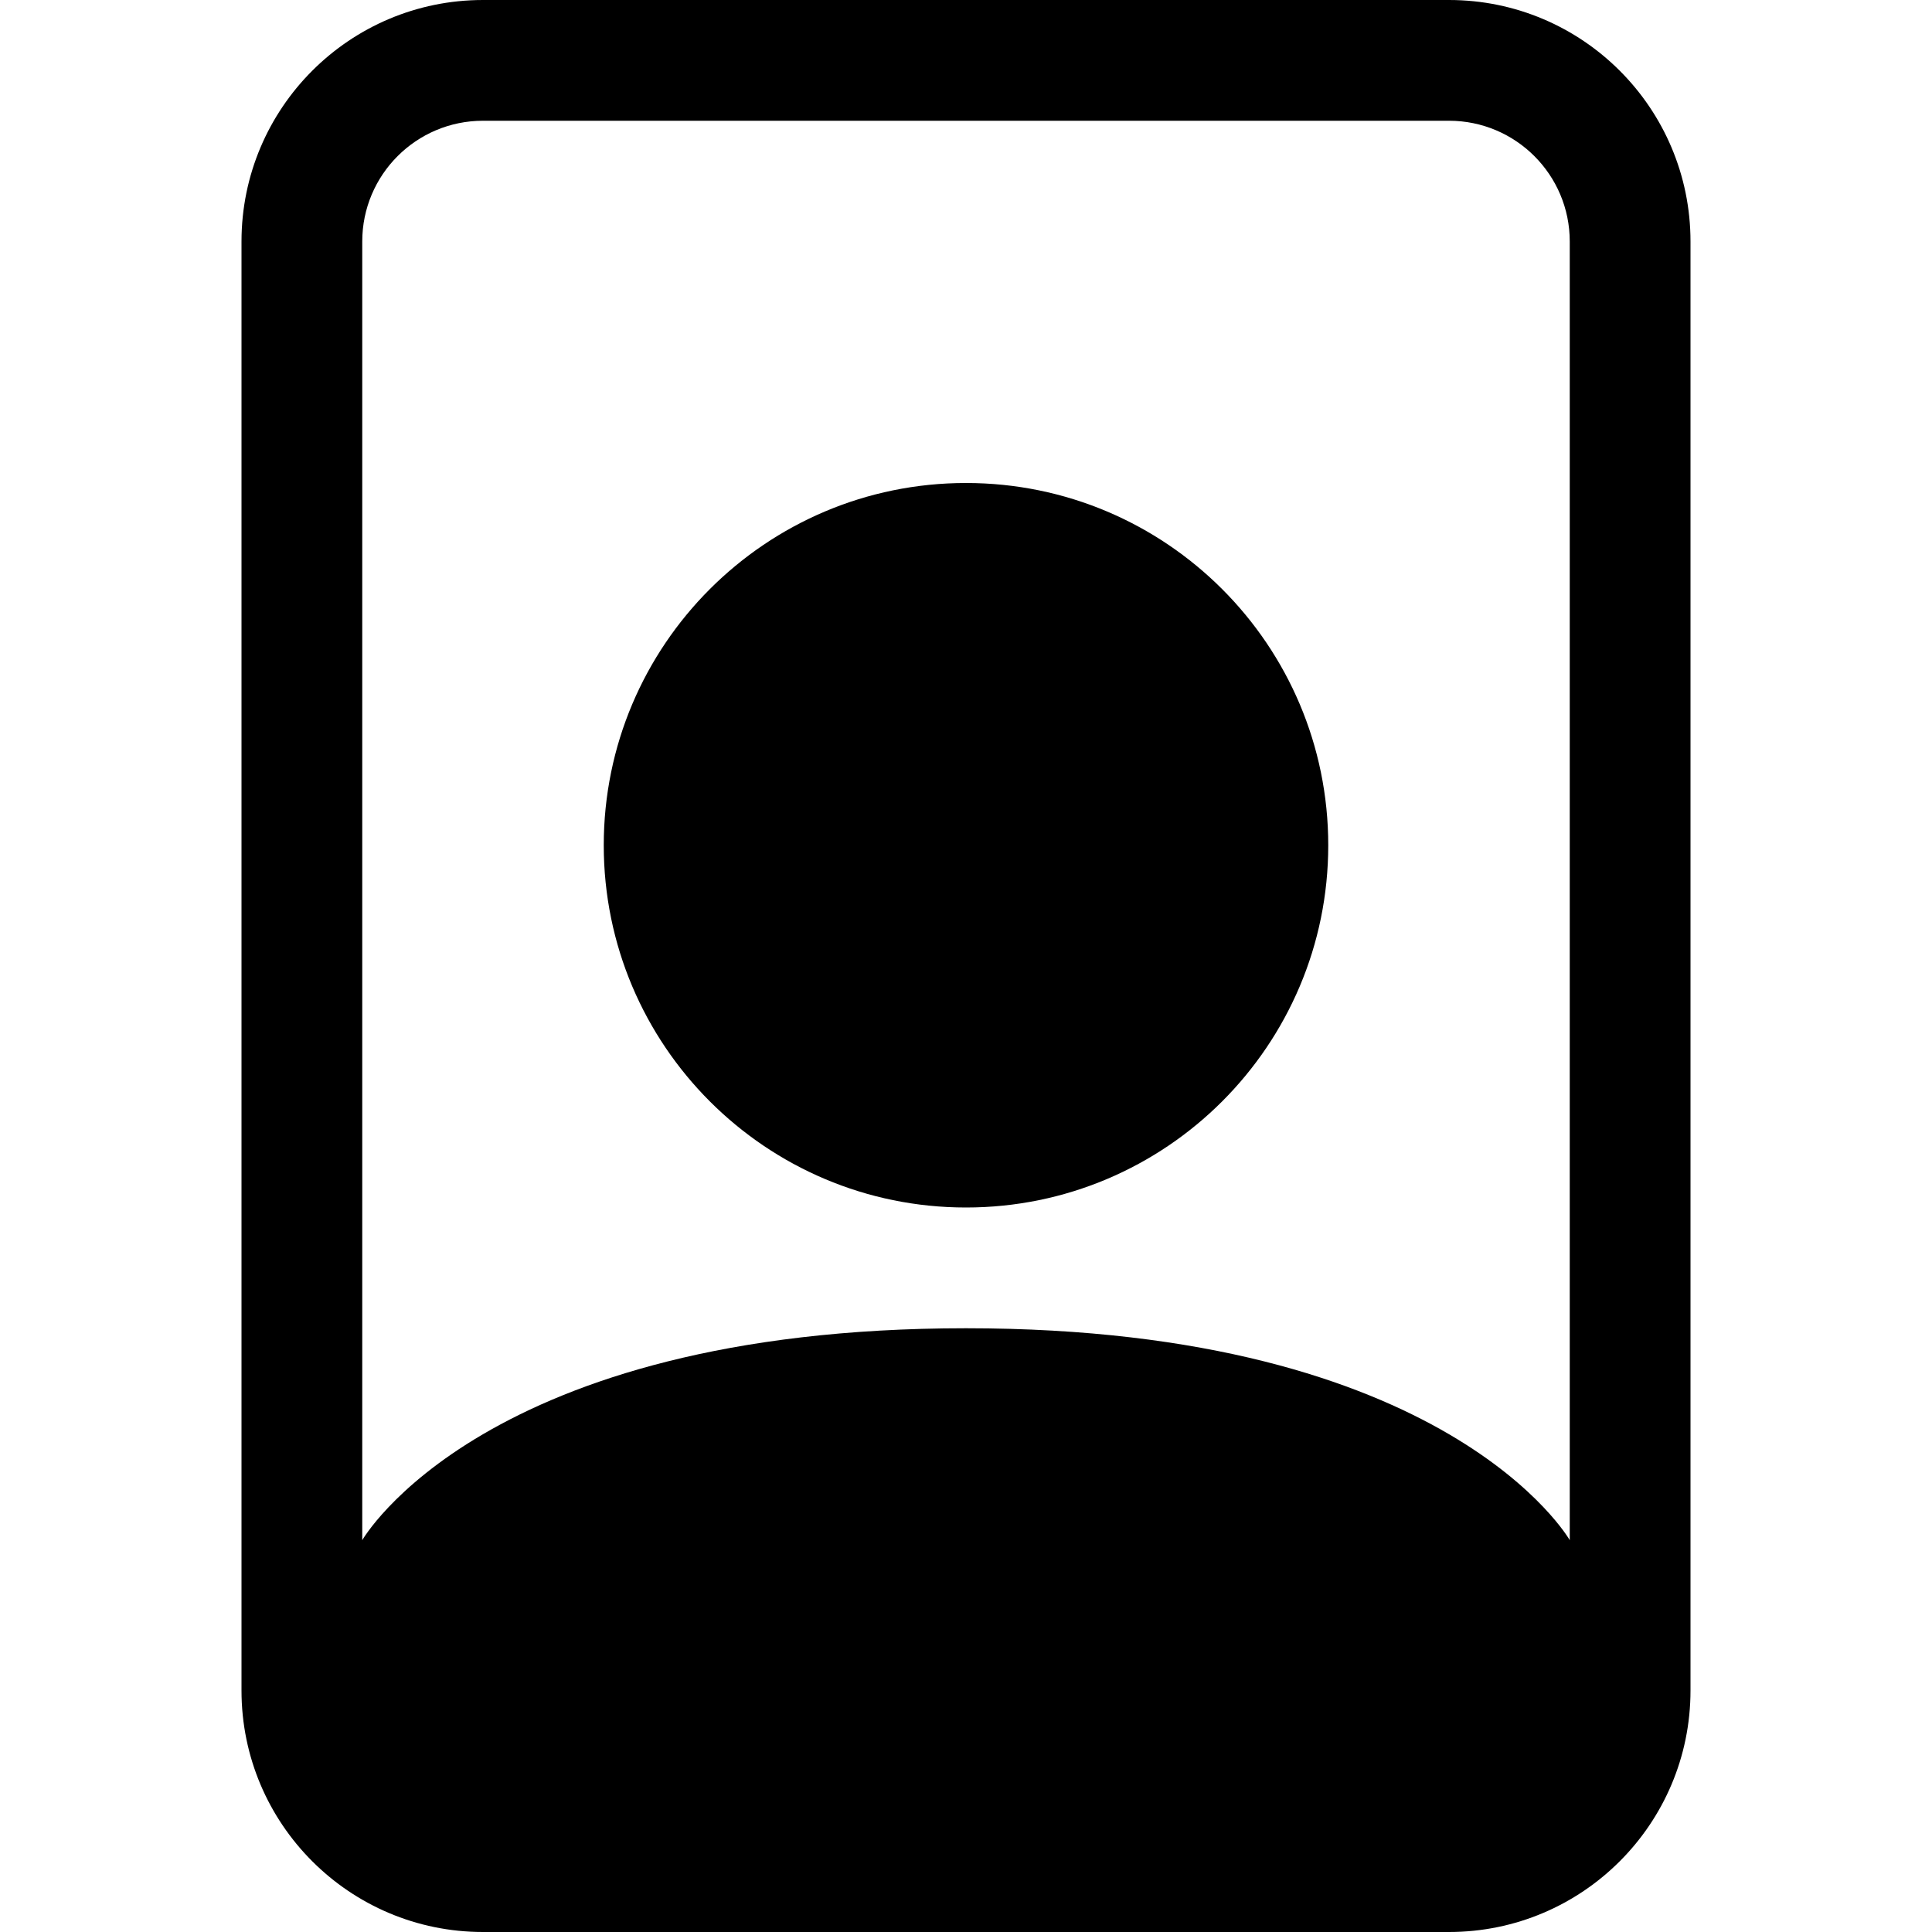
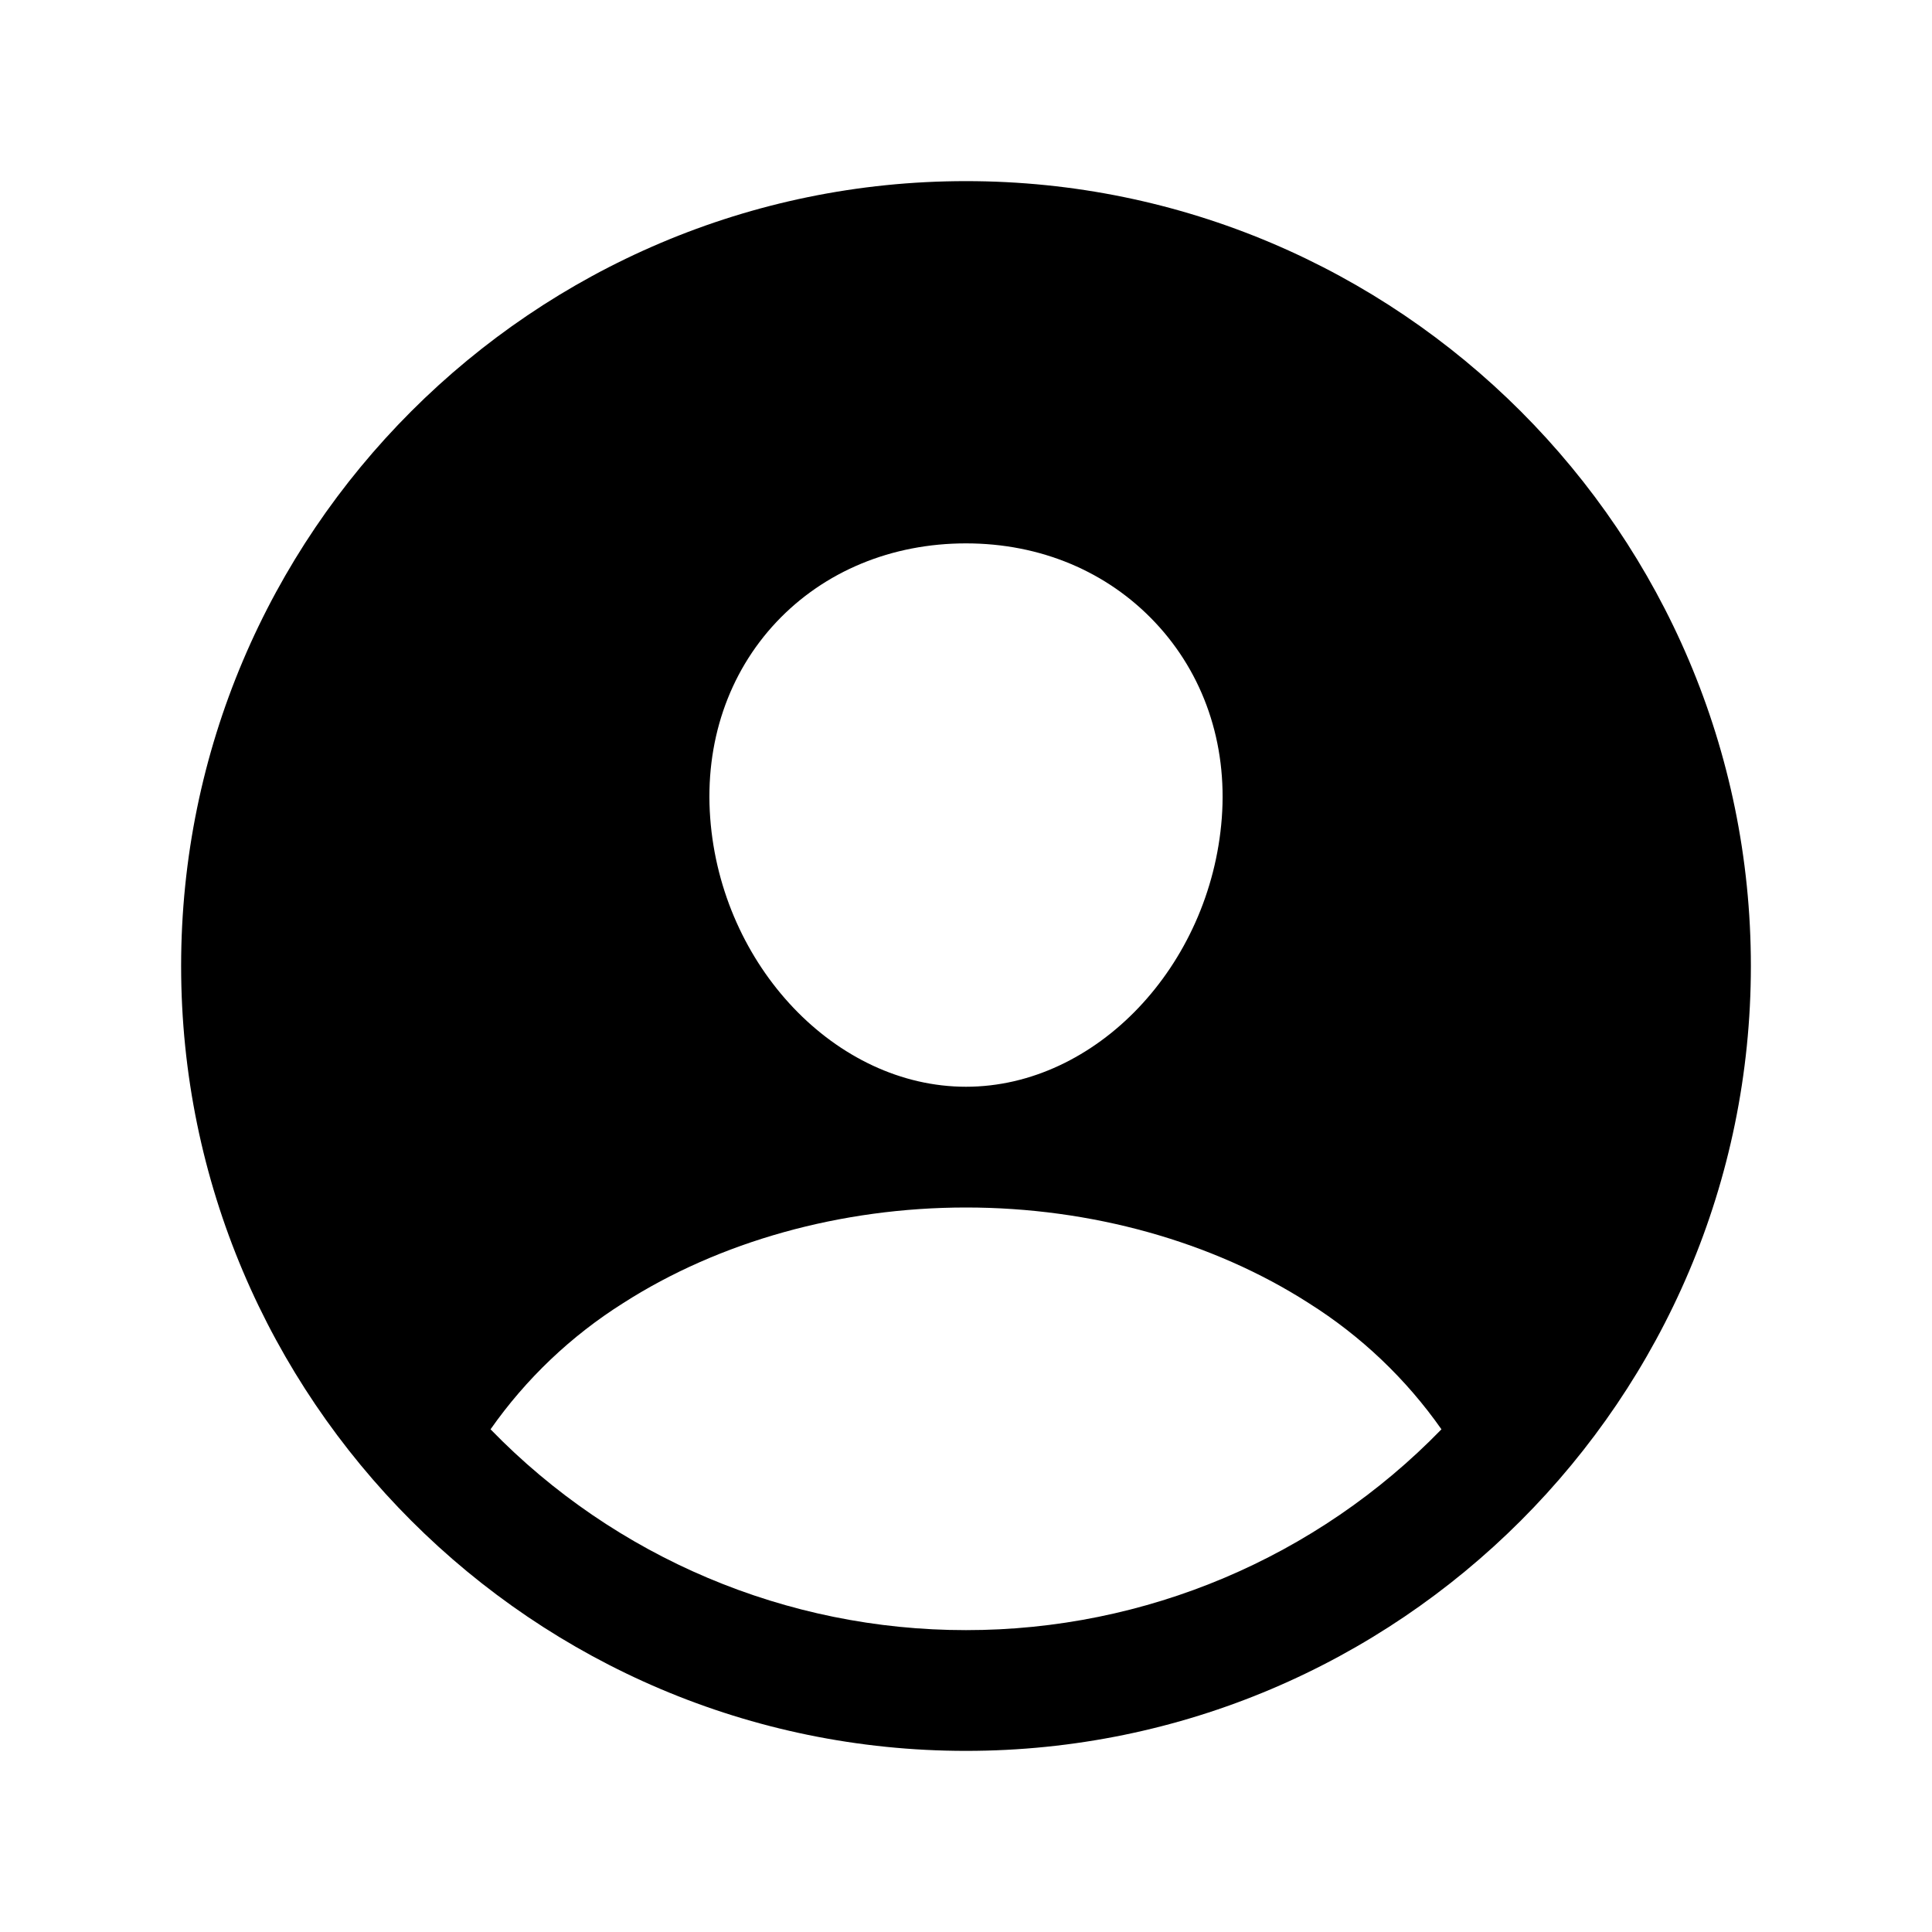
- <svg xmlns="http://www.w3.org/2000/svg" aria-hidden="true" role="img" width="1em" height="1em" preserveAspectRatio="xMidYMid meet" viewBox="0 0 16 16">
-   <g fill="currentColor">
-     <path d="M12 1a1 1 0 0 1 1 1v10.755S12 11 8 11s-5 1.755-5 1.755V2a1 1 0 0 1 1-1h8zM4 0a2 2 0 0 0-2 2v12a2 2 0 0 0 2 2h8a2 2 0 0 0 2-2V2a2 2 0 0 0-2-2H4z" />
-     <path d="M8 10a3 3 0 1 0 0-6a3 3 0 0 0 0 6z" />
-   </g>
+ <svg xmlns="http://www.w3.org/2000/svg" aria-hidden="true" role="img" width="36" height="36" preserveAspectRatio="xMidYMid meet" viewBox="0 0 512 512">
+   <path d="M256 48C141.31 48 48 141.31 48 256s93.31 208 208 208s208-93.31 208-208S370.69 48 256 48zm-50.22 116.82C218.45 151.39 236.28 144 256 144s37.39 7.44 50.11 20.94c12.89 13.68 19.16 32.06 17.68 51.82C320.83 256 290.43 288 256 288s-64.89-32-67.79-71.25c-1.47-19.92 4.79-38.36 17.57-51.93zM256 432a175.49 175.49 0 0 1-126-53.22a122.91 122.91 0 0 1 35.14-33.44C190.63 329 222.89 320 256 320s65.37 9 90.83 25.34A122.87 122.87 0 0 1 382 378.78A175.45 175.45 0 0 1 256 432z" fill="currentColor" />
</svg>
